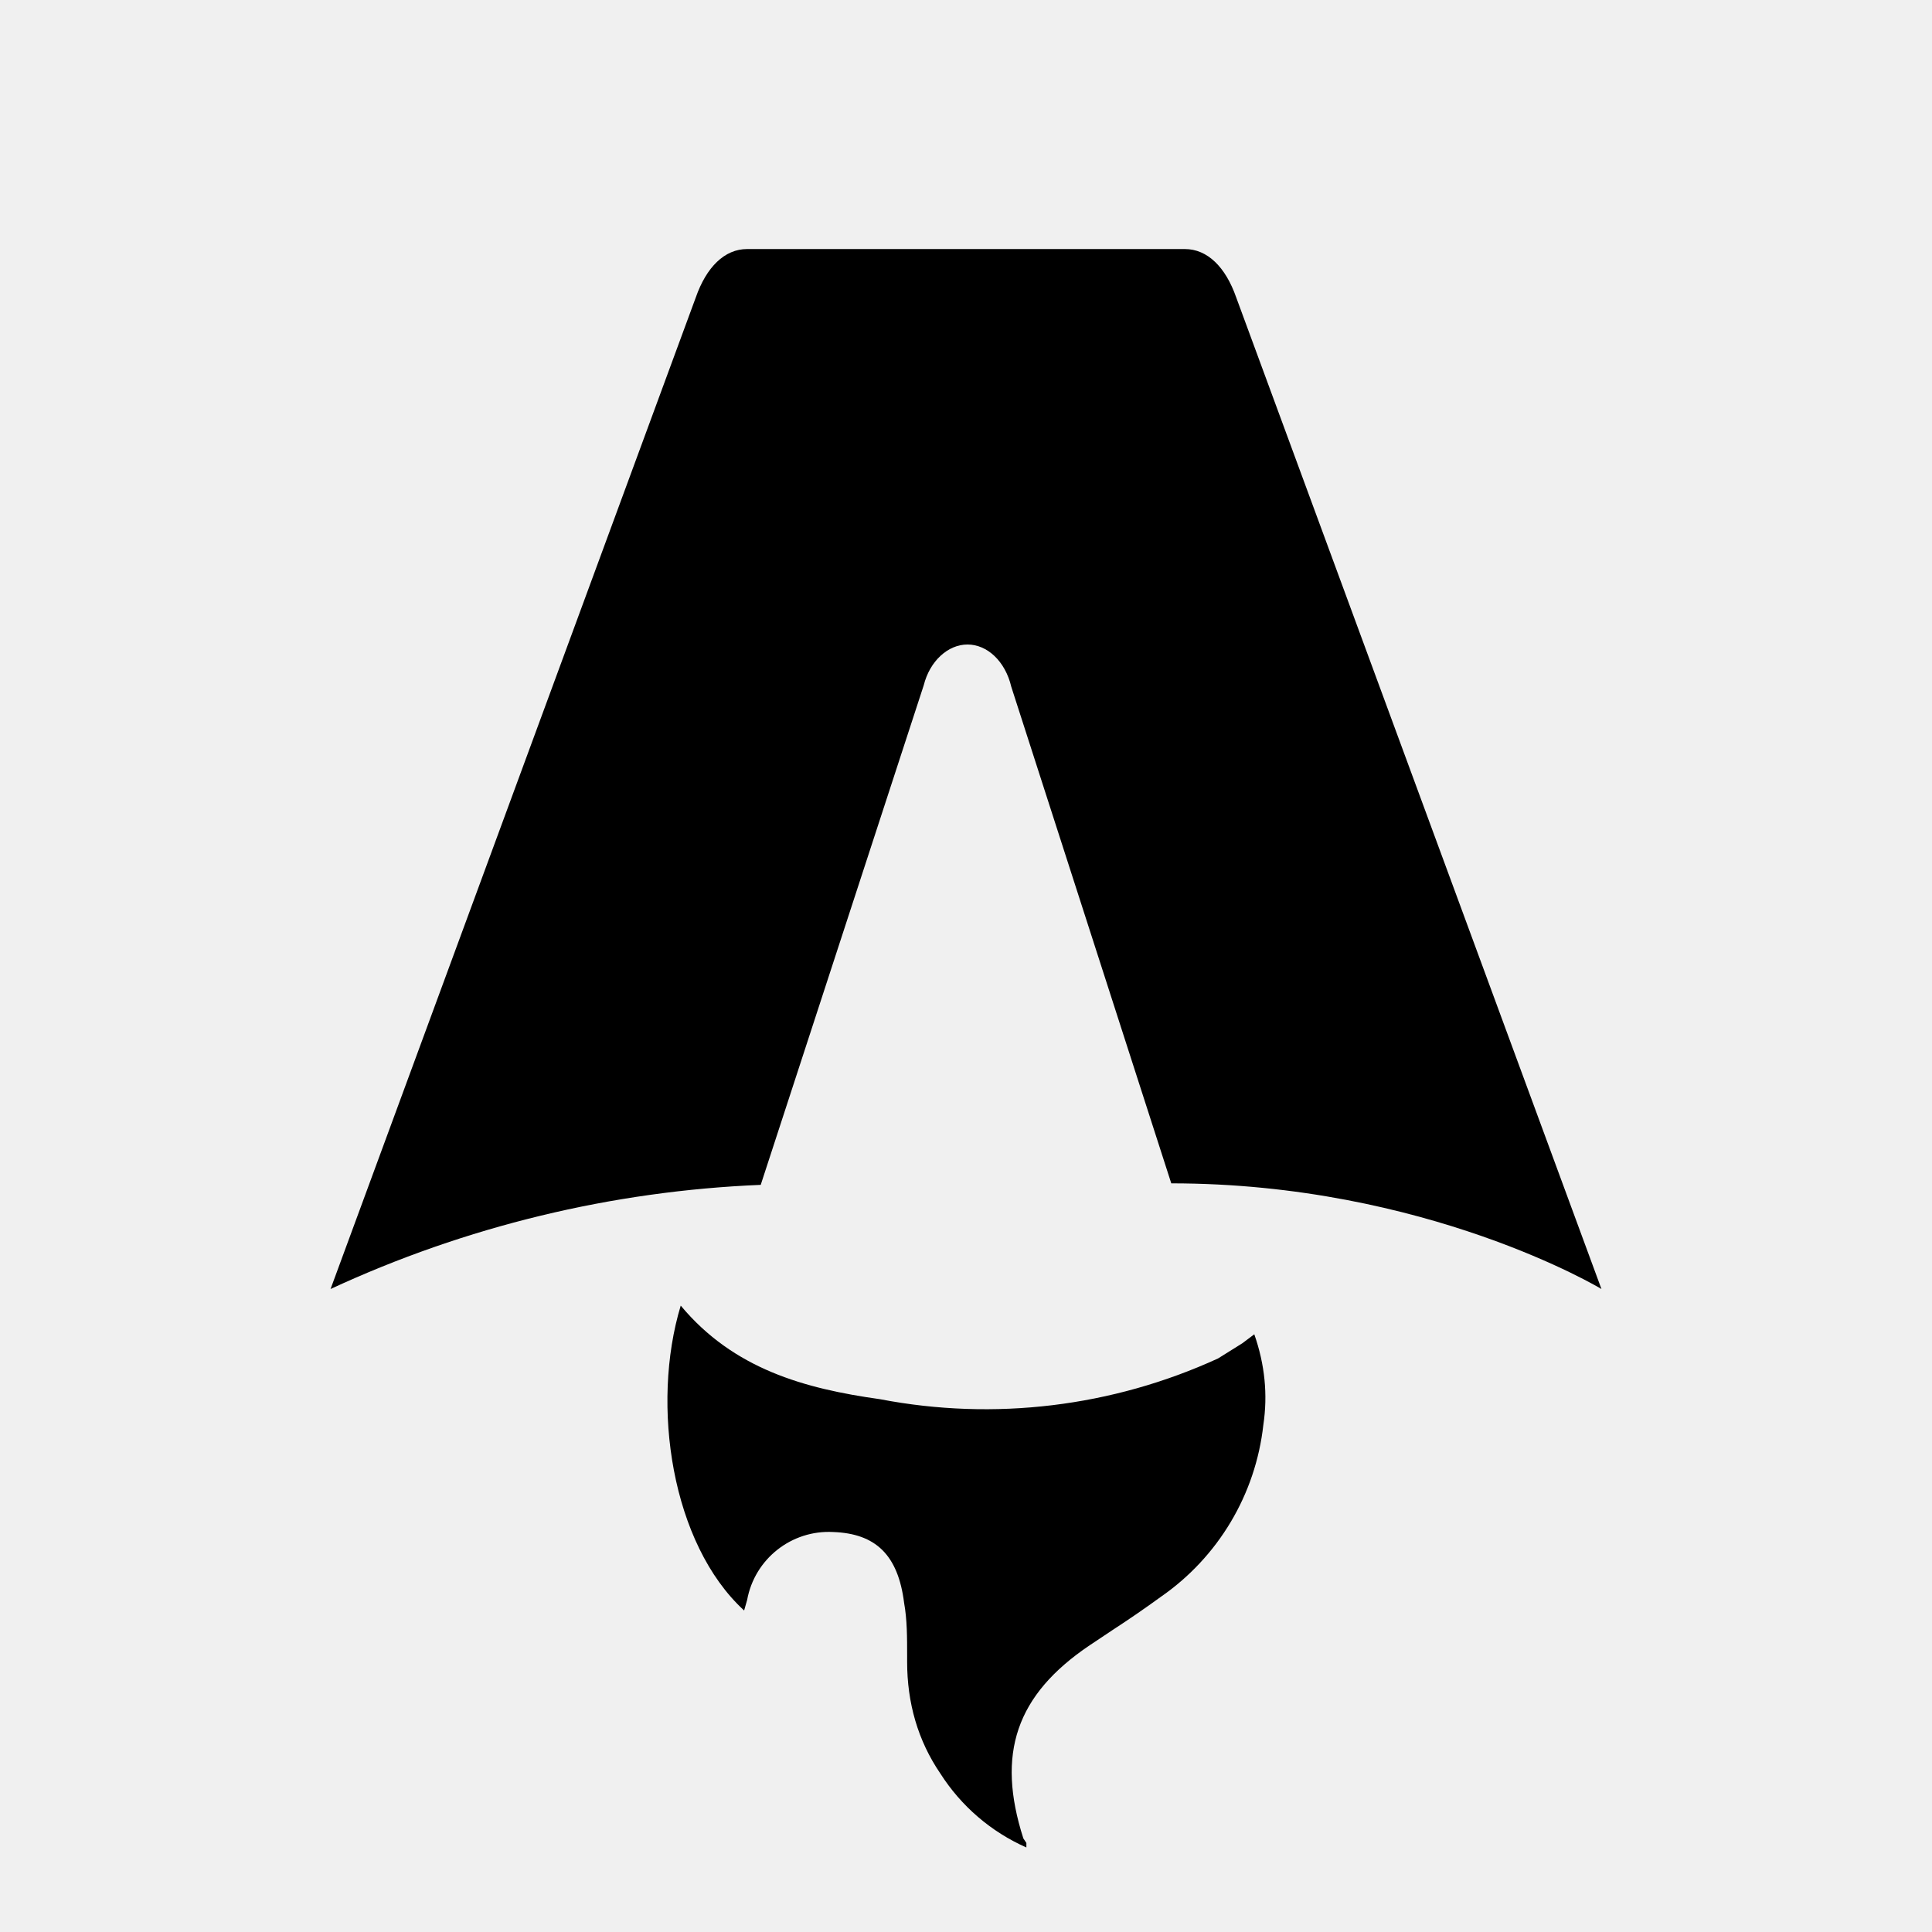
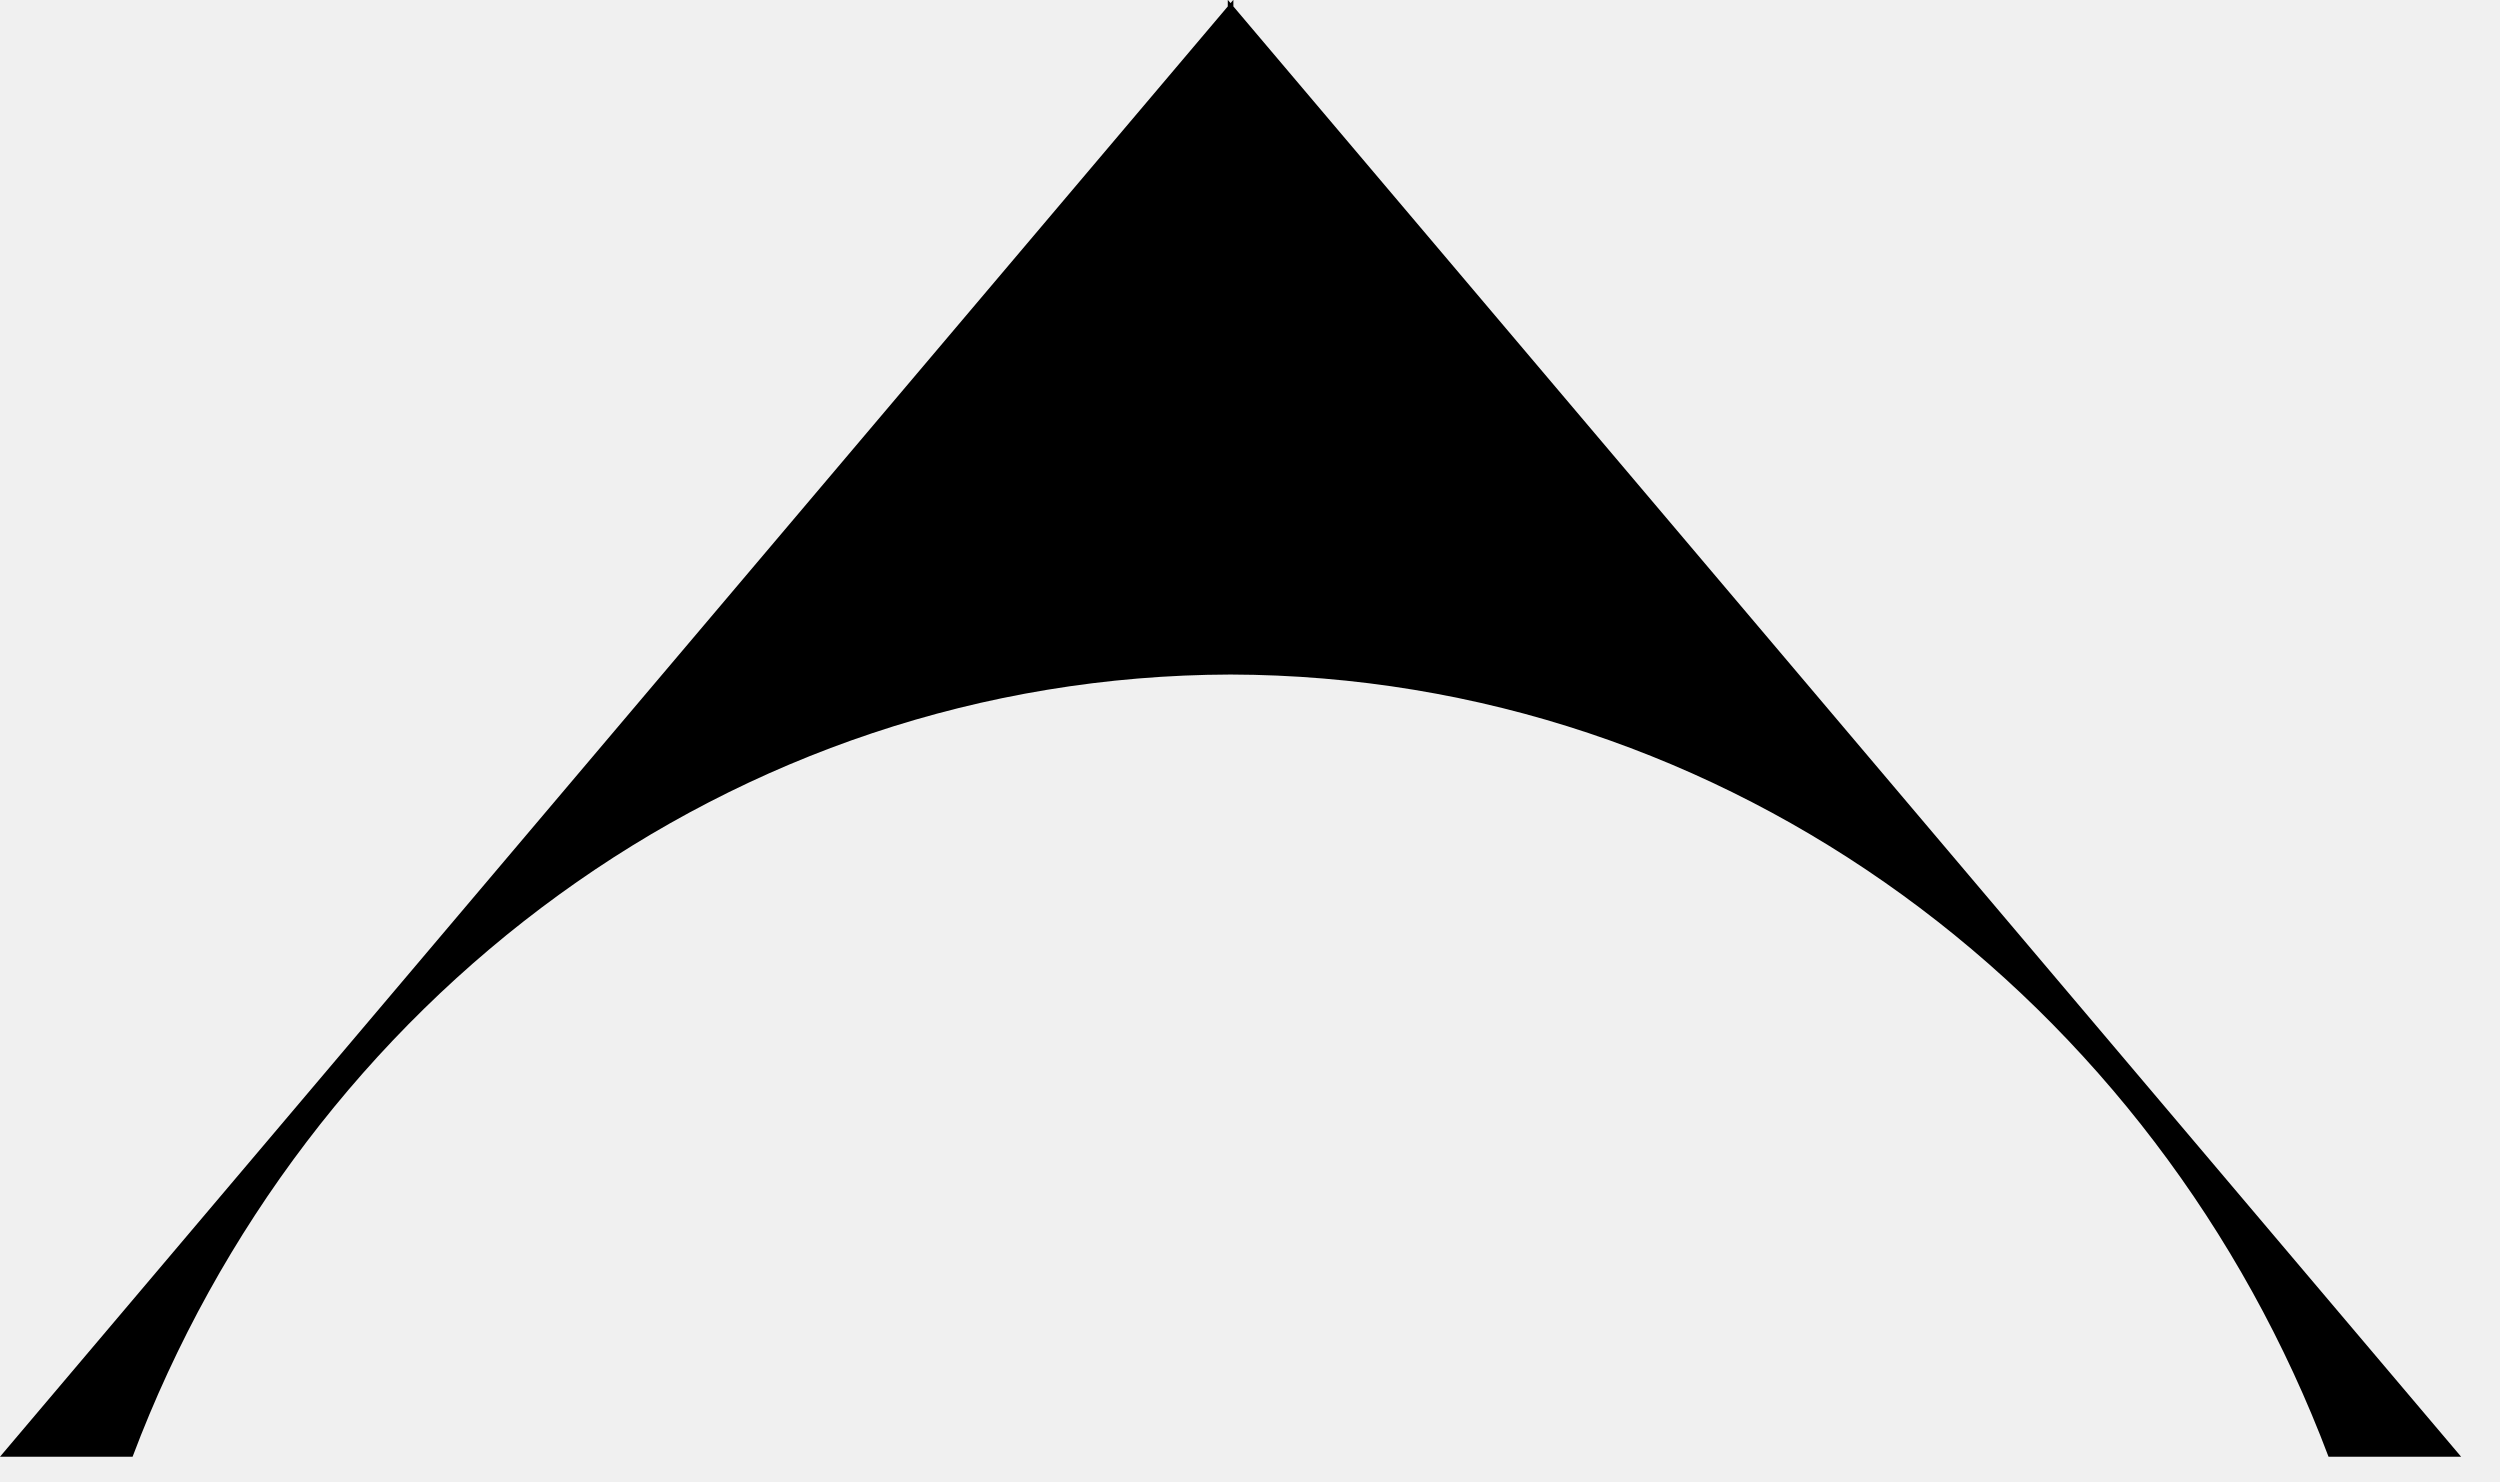
- <svg xmlns="http://www.w3.org/2000/svg" fill="none" viewBox="0 0 128 128">
-   <path d="M50.4 78.5a75.1 75.1 0 0 0-28.5 6.9l24.2-65.7c.7-2 1.9-3.2 3.4-3.2h29c1.5 0 2.7 1.2 3.4 3.2l24.2 65.7s-11.6-7-28.5-7L67 45.5c-.4-1.7-1.6-2.8-2.9-2.8-1.3 0-2.5 1.1-2.9 2.7L50.4 78.5Zm-1.1 28.2Zm-4.2-20.2c-2 6.6-.6 15.8 4.2 20.2a17.5 17.5 0 0 1 .2-.7 5.5 5.5 0 0 1 5.7-4.5c2.8.1 4.3 1.5 4.7 4.7.2 1.1.2 2.3.2 3.5v.4c0 2.7.7 5.2 2.2 7.4a13 13 0 0 0 5.7 4.9v-.3l-.2-.3c-1.8-5.6-.5-9.5 4.4-12.8l1.5-1a73 73 0 0 0 3.2-2.2 16 16 0 0 0 6.8-11.4c.3-2 .1-4-.6-6l-.8.6-1.6 1a37 37 0 0 1-22.4 2.7c-5-.7-9.7-2-13.2-6.2Z" />
+ <svg xmlns="http://www.w3.org/2000/svg" fill="none" viewBox="0 0 54 32">
+   <path d="M26.641 0.003V0.139L53.16 31.465H50.296C46.577 21.594 37.364 14.6 26.58 14.57C15.796 14.6 6.583 21.594 2.864 31.465H0L26.52 0.139V0.003L26.523 0L26.58 0.067L26.638 0L26.641 0.003Z" />
  <style>
        path { fill: #000; }
        @media (prefers-color-scheme: dark) {
            path { fill: #FFF; }
        }
    </style>
</svg>
